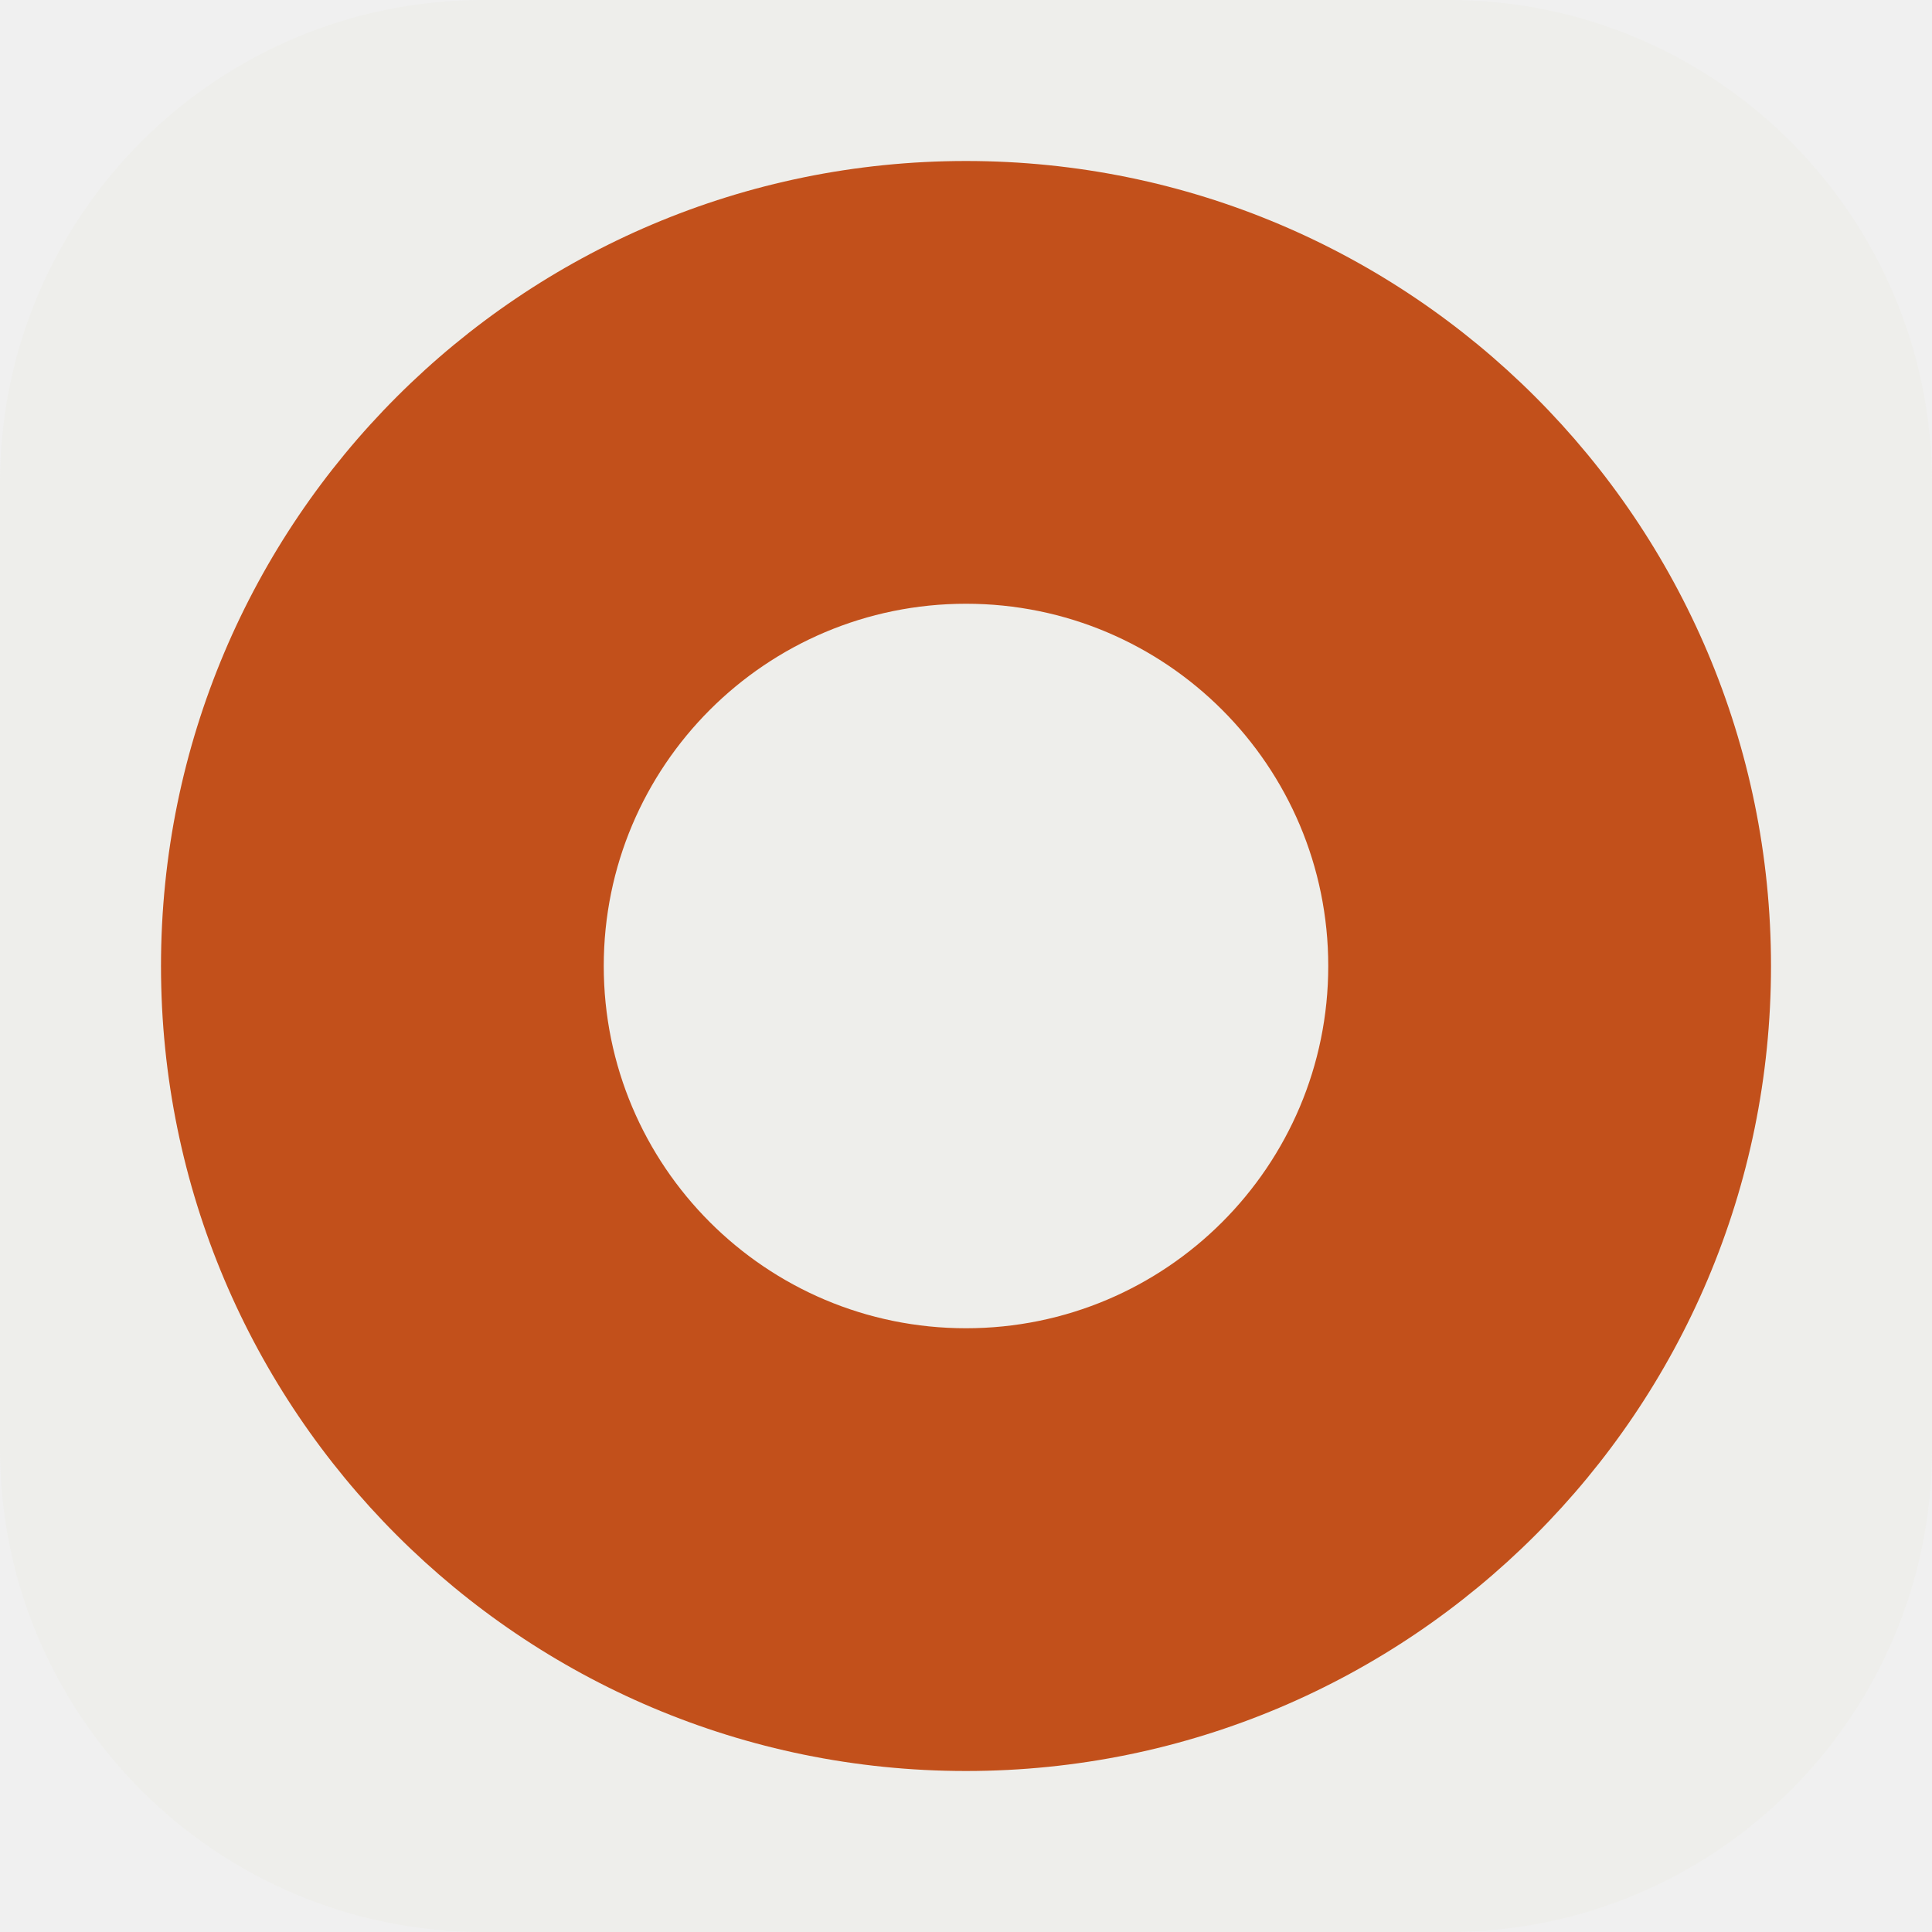
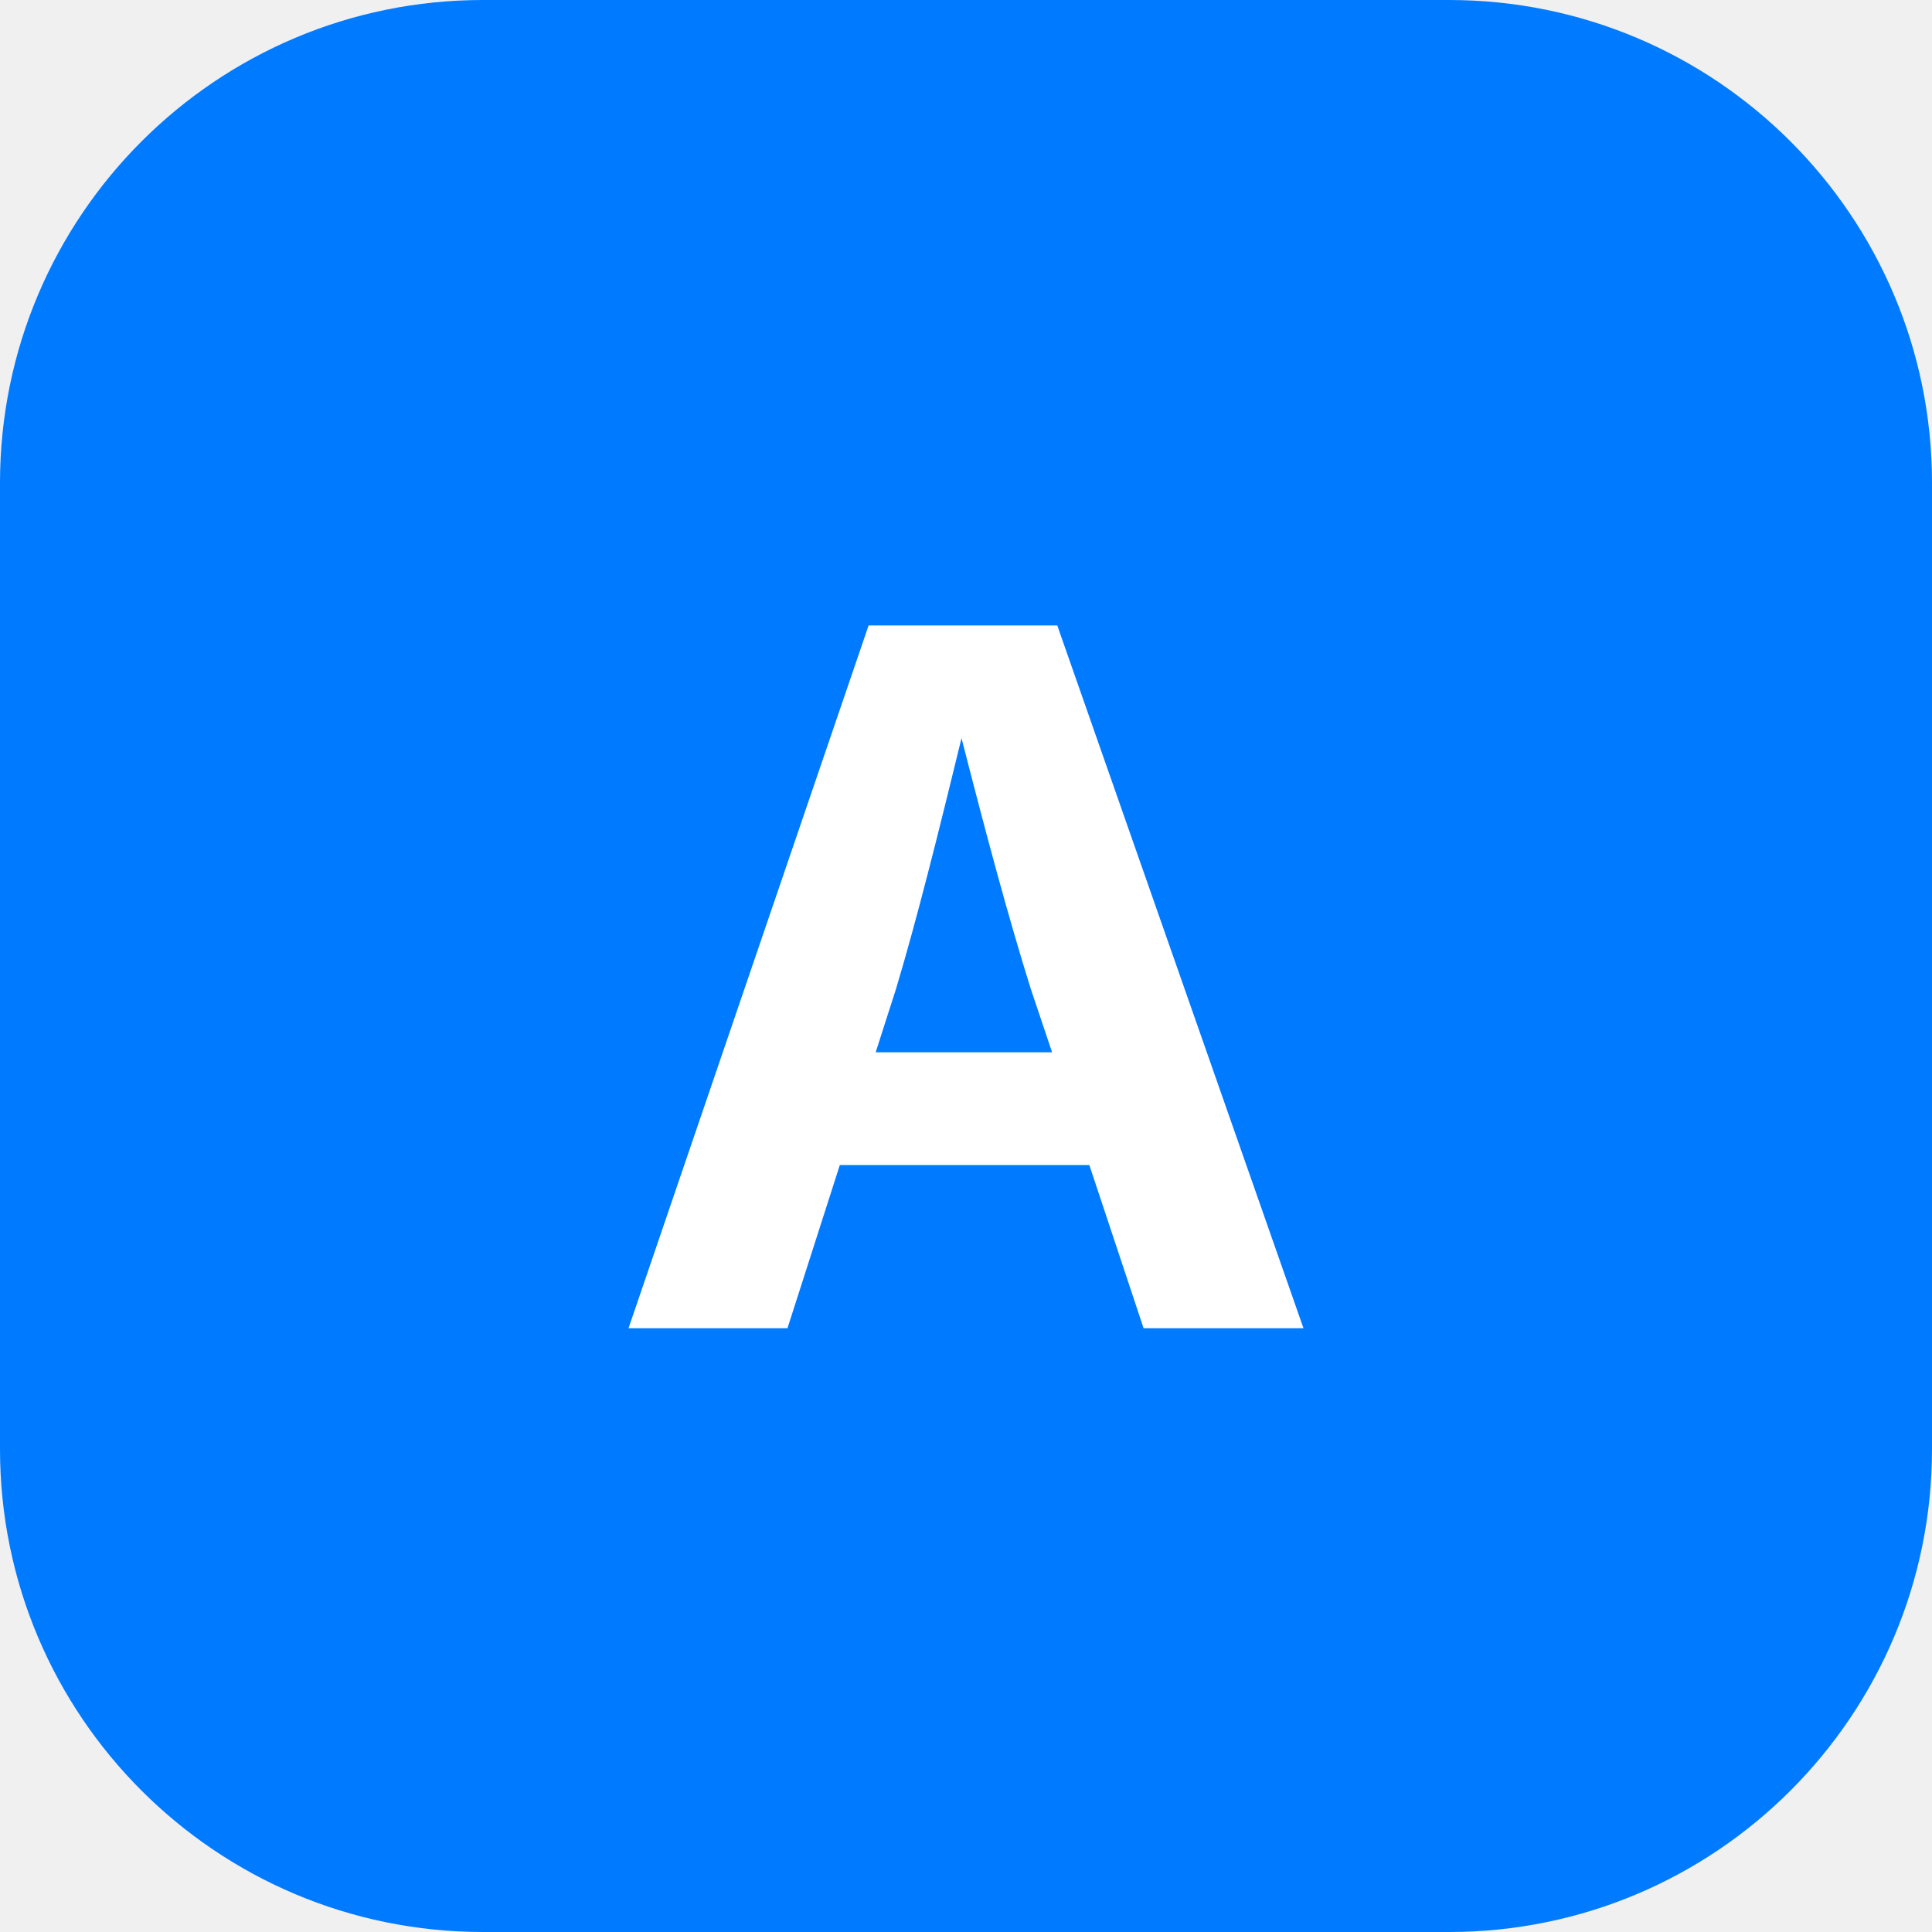
- <svg xmlns="http://www.w3.org/2000/svg" viewBox="0 0 24 24">
-   <rect width="24" height="24" rx="6" fill="#eeeeeb" />
-   <path fill="#c2501b" fill-rule="evenodd" d="M12 2a10 10 0 1 1 0 20 10 10 0 0 1 0-20zm0 5.5a4.5 4.5 0 1 0 0 9 4.5 4.5 0 0 0 0-9z" />
+ <svg xmlns="http://www.w3.org/2000/svg" viewBox="0 0 64 64">
+   <rect width="64" height="64" rx="16" fill="#007AFF" />
+   <text x="32" y="44" font-family="-apple-system,BlinkMacSystemFont,'SF Pro Text',sans-serif" font-size="32" font-weight="700" fill="#ffffff" text-anchor="middle">A</text>
</svg>
